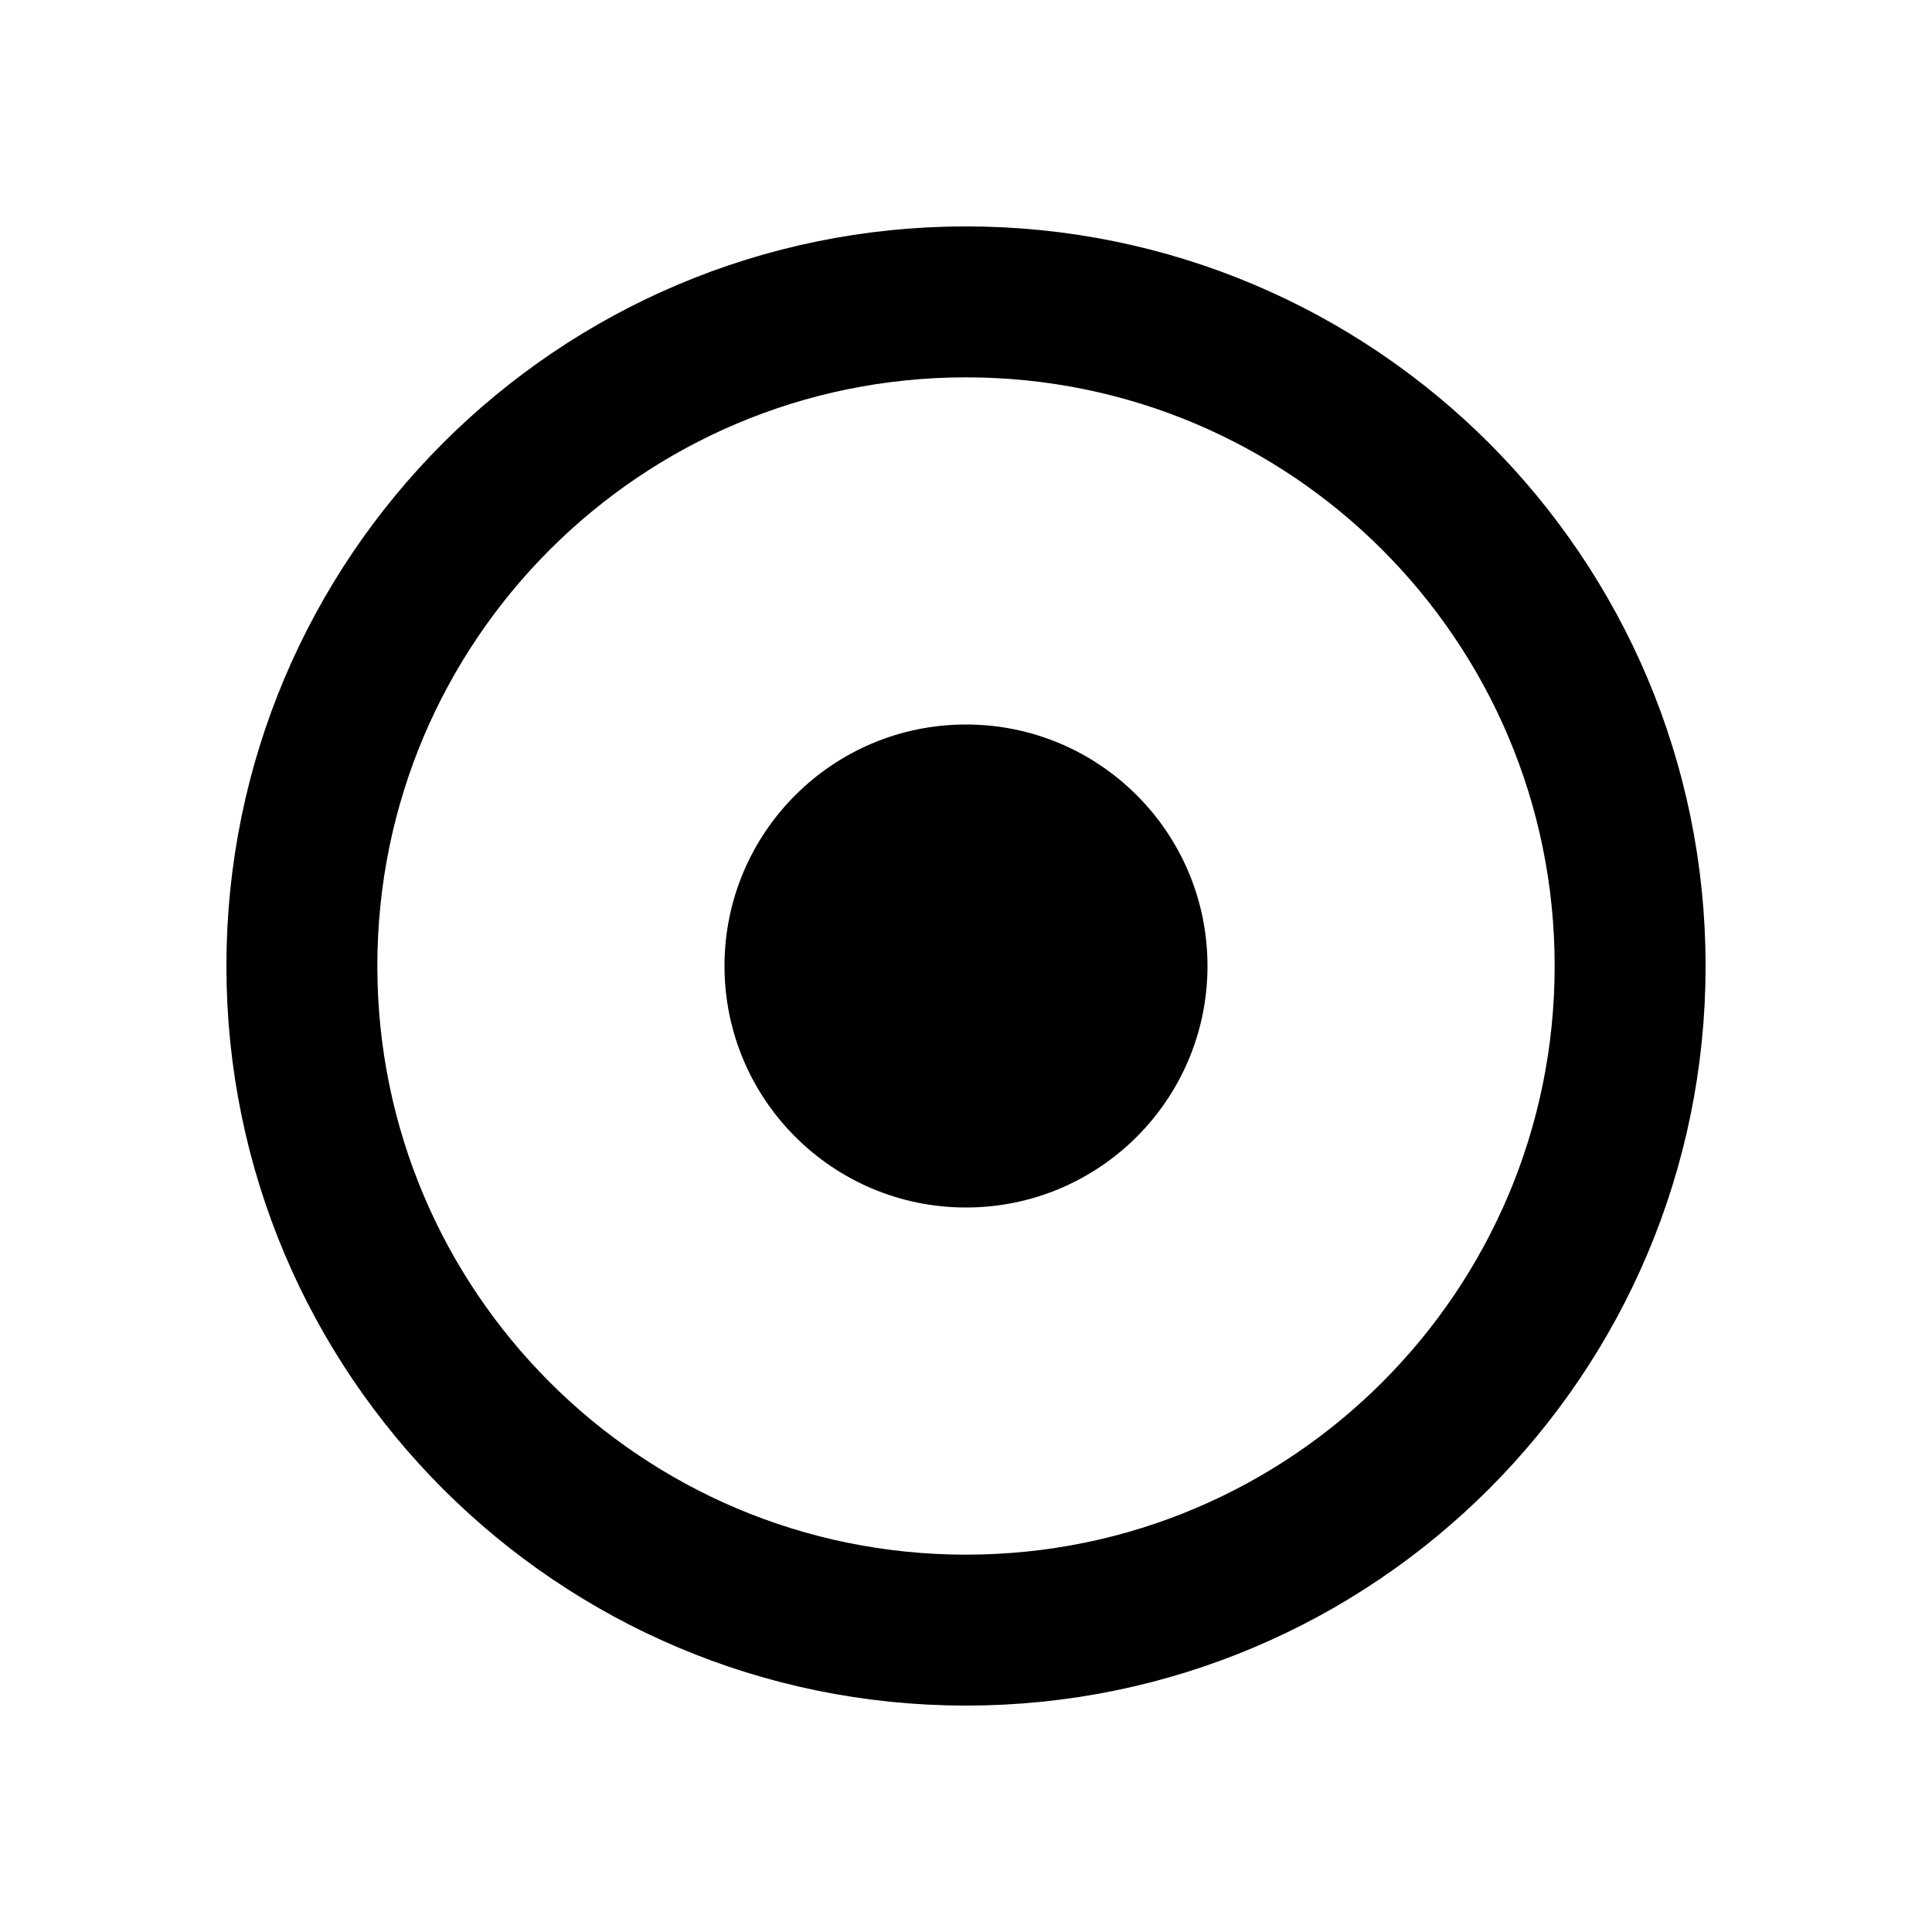
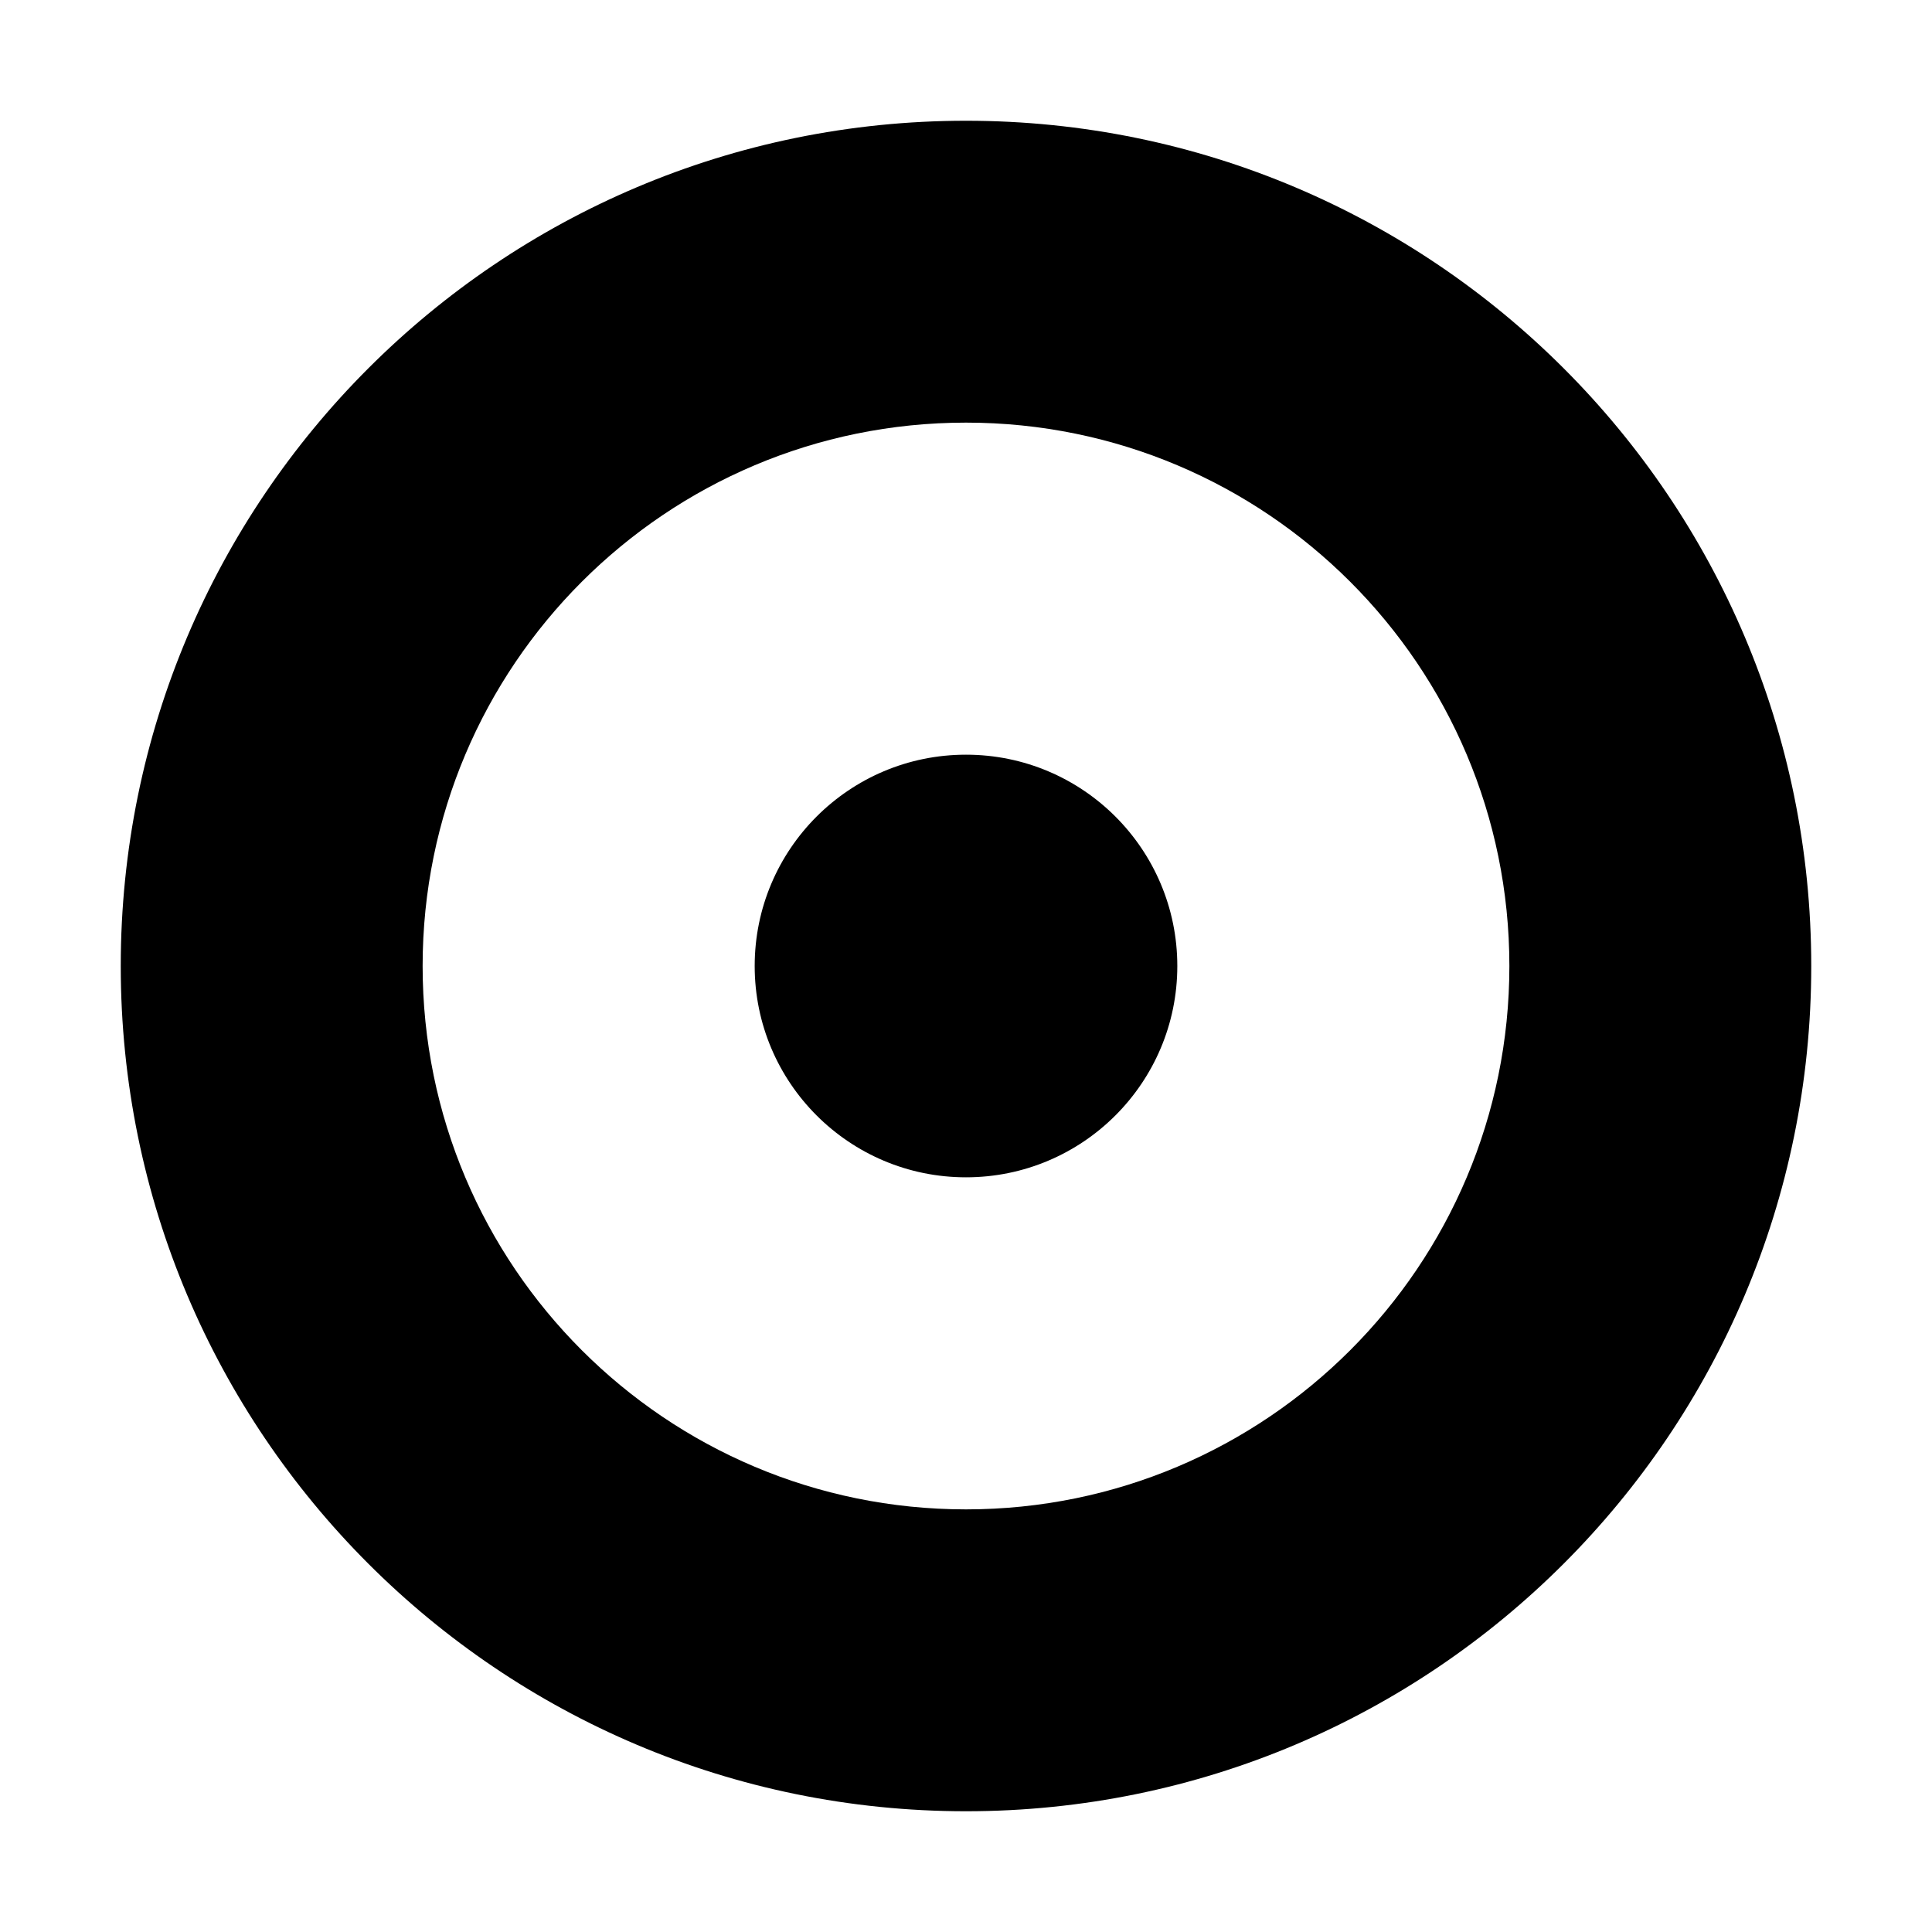
<svg xmlns="http://www.w3.org/2000/svg" viewBox="0 0 128 128" fill="none">
  <rect width="128" height="128" fill="#FFFFFF" />
-   <circle cx="64" cy="64" r="44" fill="none" stroke="#000000" stroke-width="10" />
-   <circle cx="64" cy="64" r="16" fill="#000000" />
+   <circle cx="64" cy="64" r="56" fill="#000000" />
+   <circle cx="64" cy="64" r="36" fill="#FFFFFF" />
+   <circle cx="64" cy="64" r="14" fill="#000000" />
</svg>
